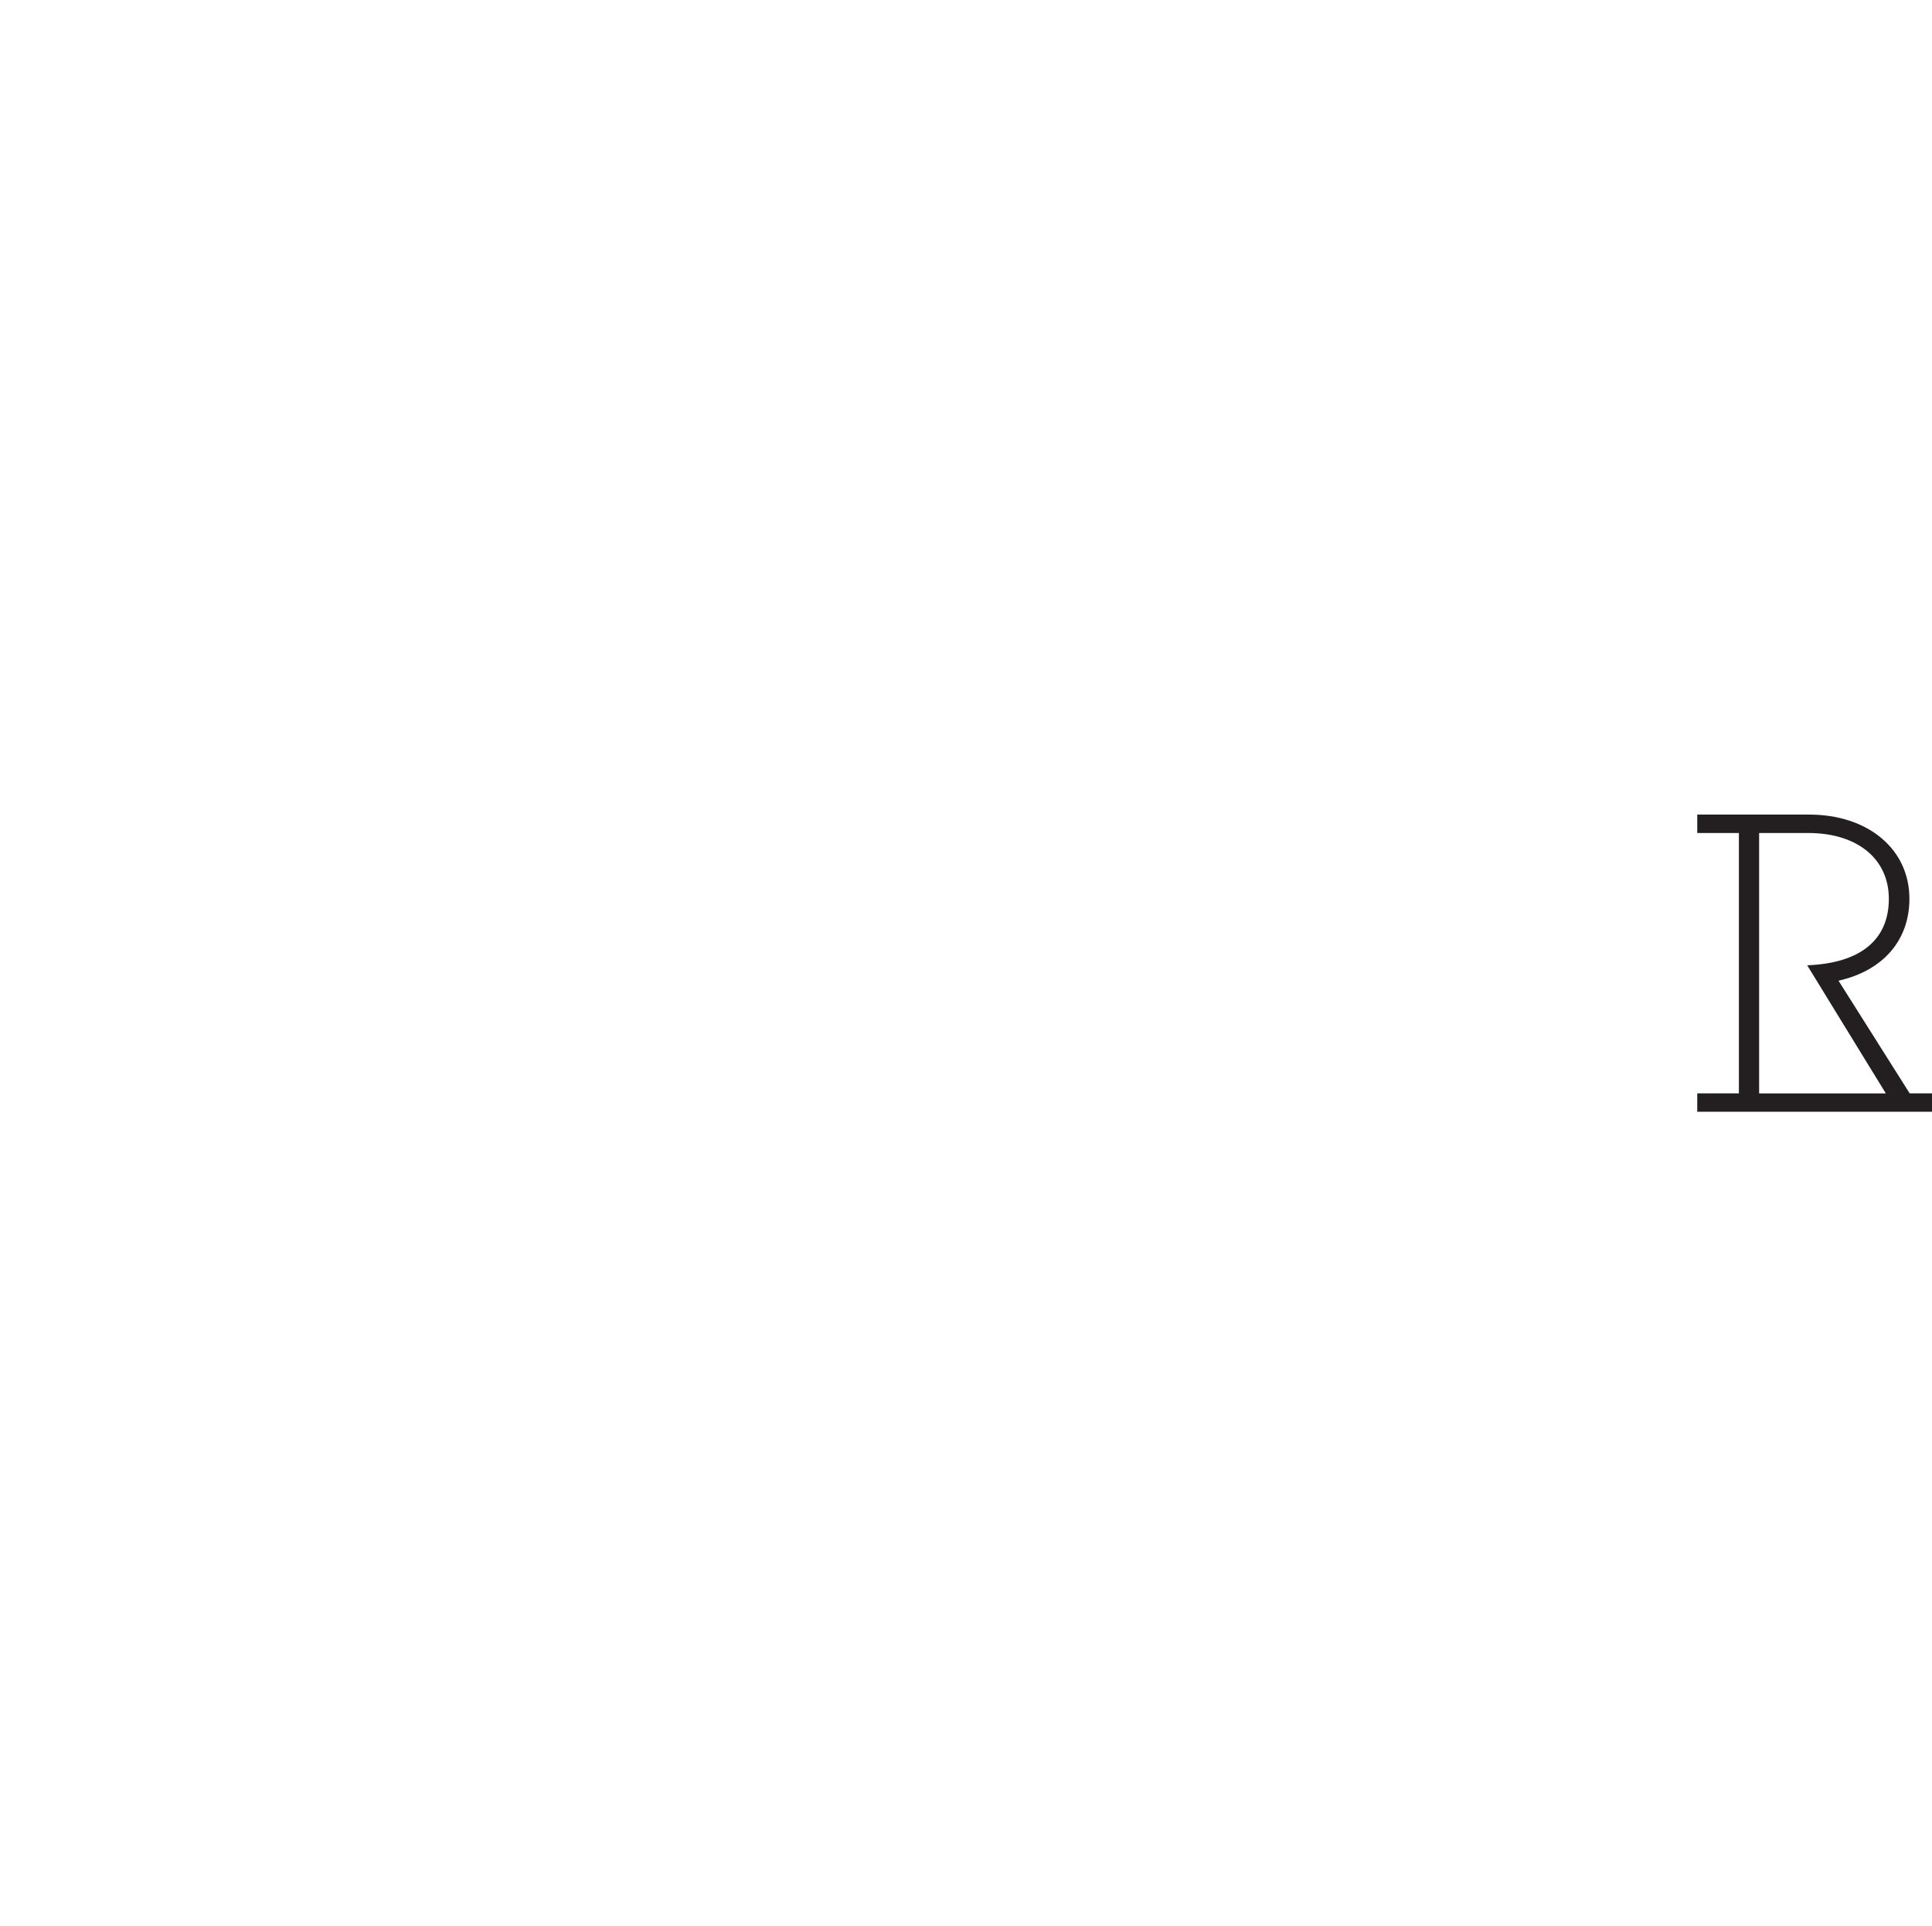
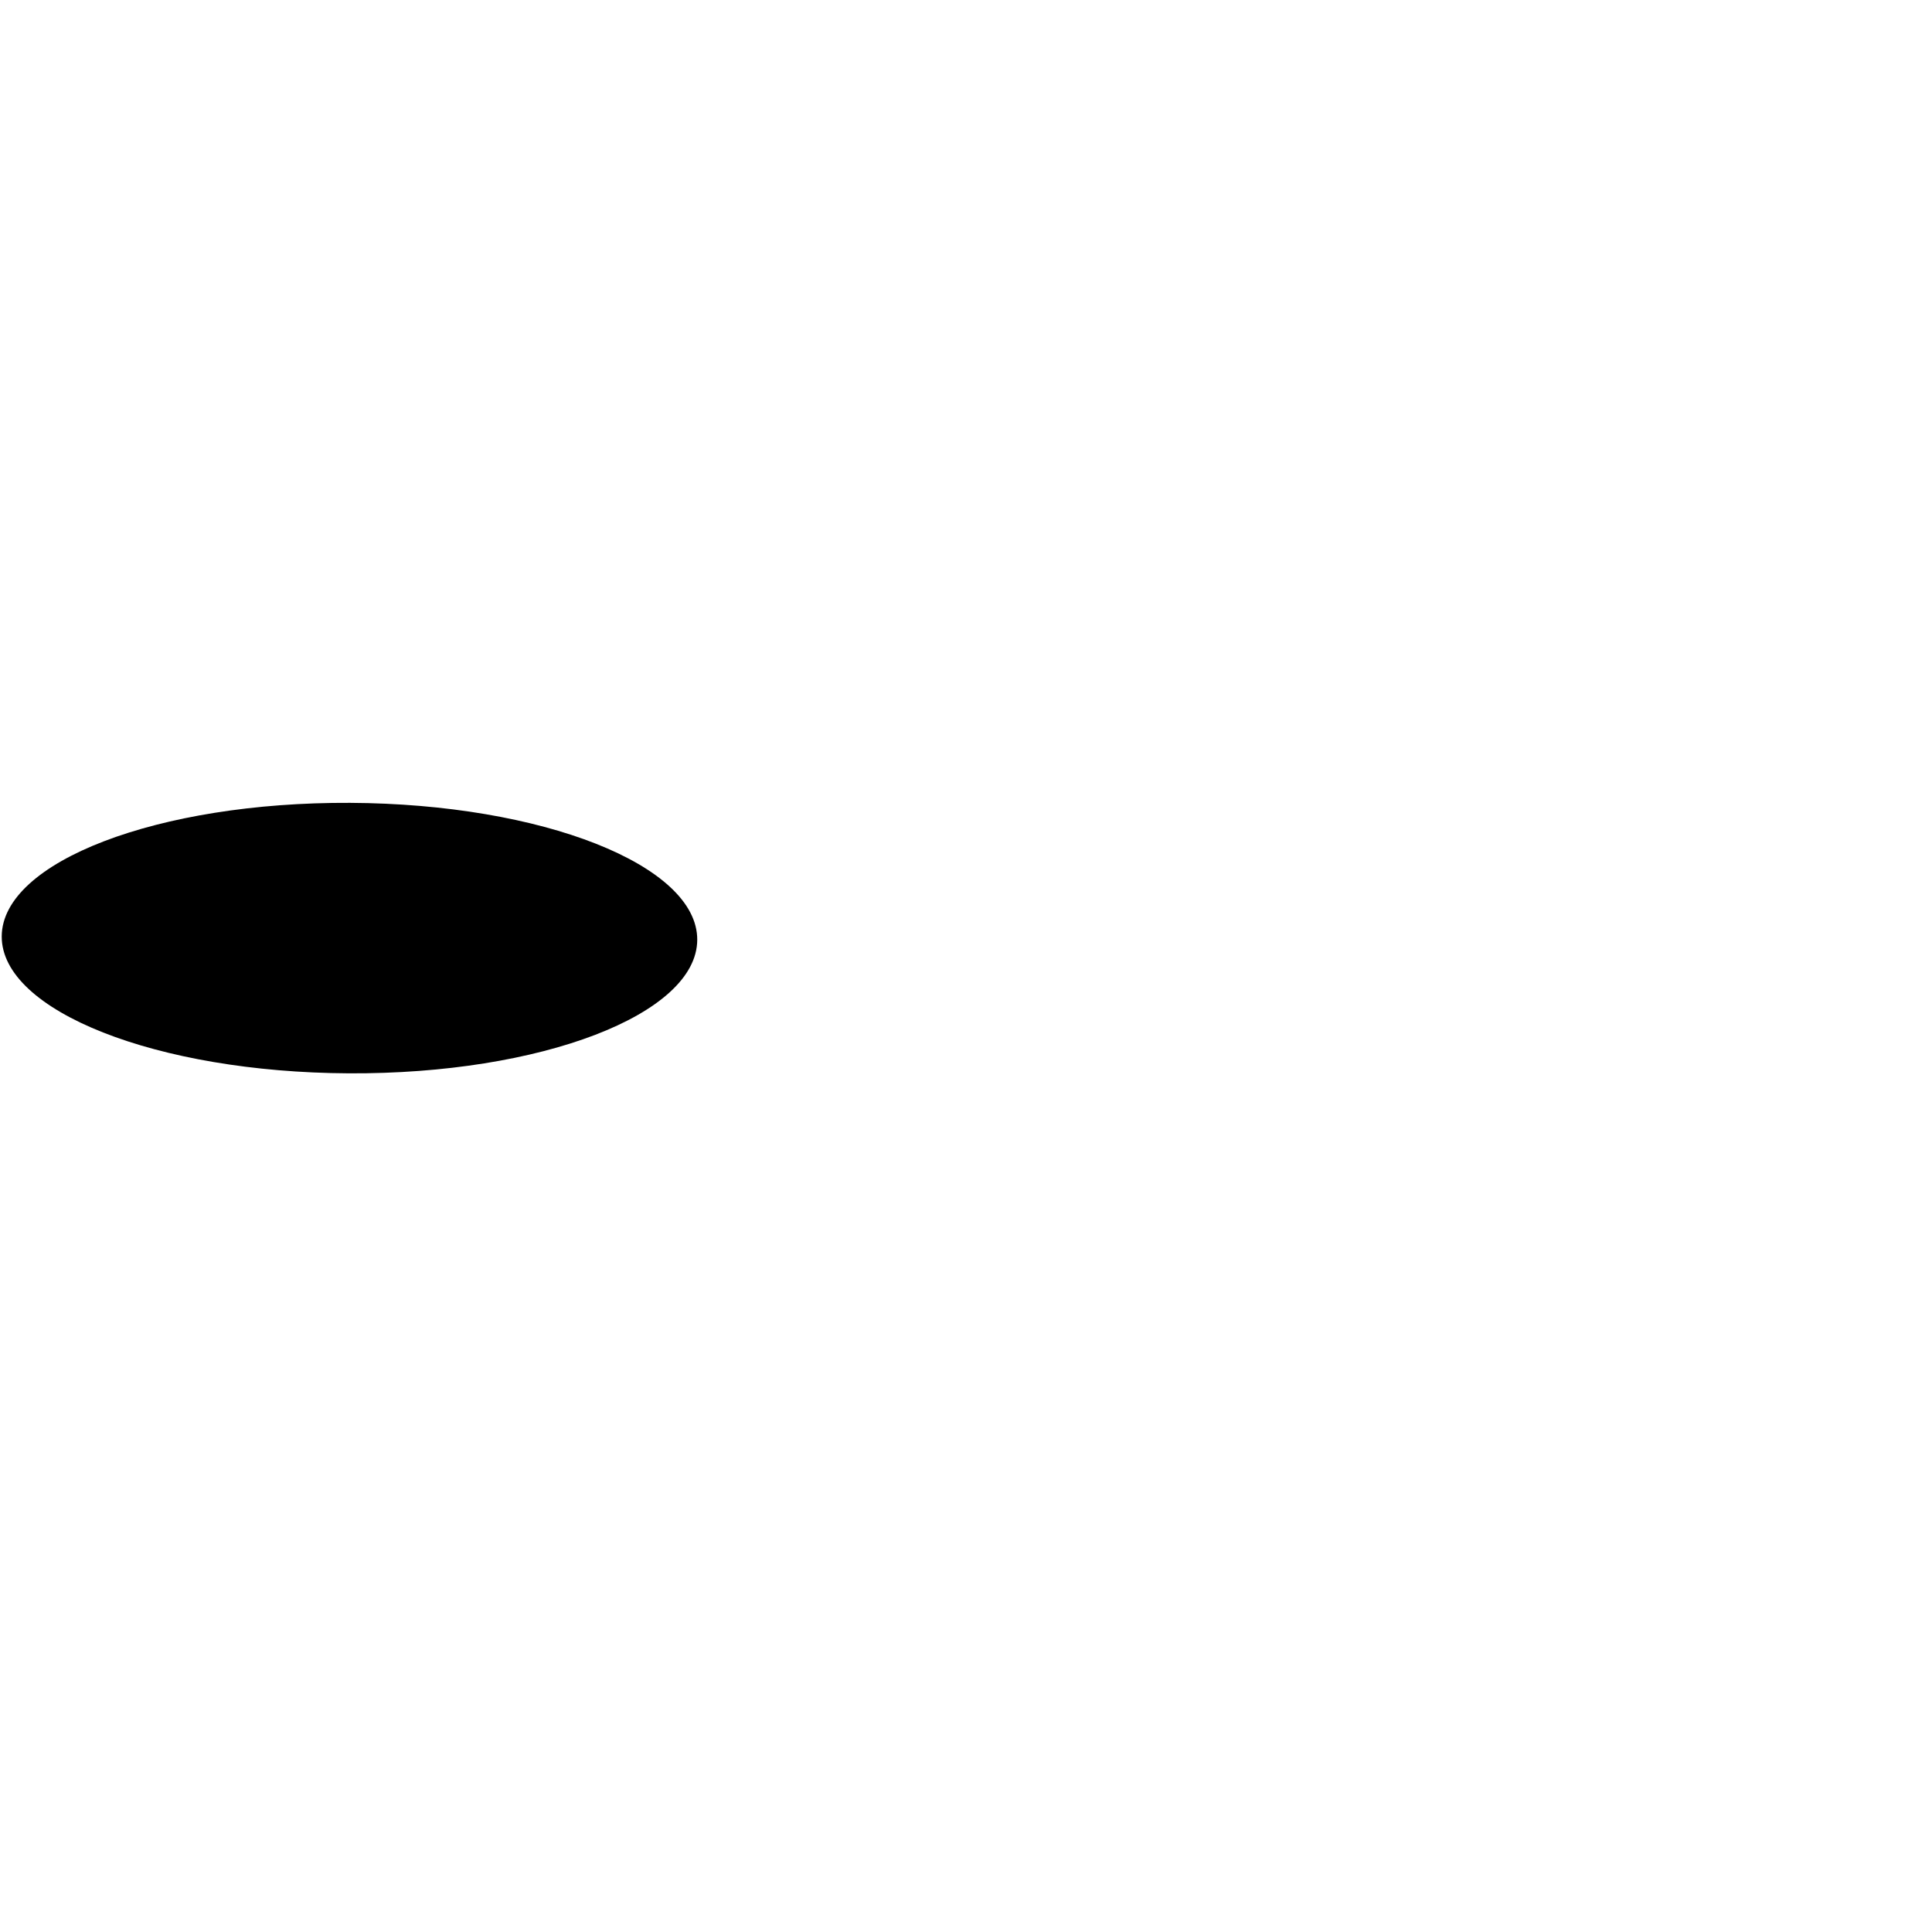
- <svg xmlns="http://www.w3.org/2000/svg" enable-background="new -13.125 -15.875 38.5 38.375" height="38.375px" id="Layer_1" version="1.1" viewBox="-13.125 -15.875 38.5 38.375" width="38.5px" x="0px" xml:space="preserve" y="0px">
-   <path d="M24.93,5.911l-1.418-2.245c0.888-0.2,1.413-0.804,1.413-1.633c0-0.988-0.823-1.677-2-1.677h-2.228v0.367     h0.83v5.188h-0.83v0.366h4.97V5.911H24.93z M21.93,5.911V0.723h0.978c0.978,0,1.607,0.515,1.607,1.311     c0,0.807-0.551,1.283-1.627,1.325l1.567,2.553H21.93z" fill="#231F20" />
+ <svg xmlns="http://www.w3.org/2000/svg" id="Layer_1" style="enable-background:new 0 0 10 10;" version="1.1" viewBox="0 0 10 10" x="0px" xml:space="preserve" y="0px">
+   <ellipse cx="1.8" cy="4.9" rx="0.7" ry="1.8" transform="matrix(5.010015e-03 -1 1 5.010015e-03 -3.1001 6.631)" />
</svg>
